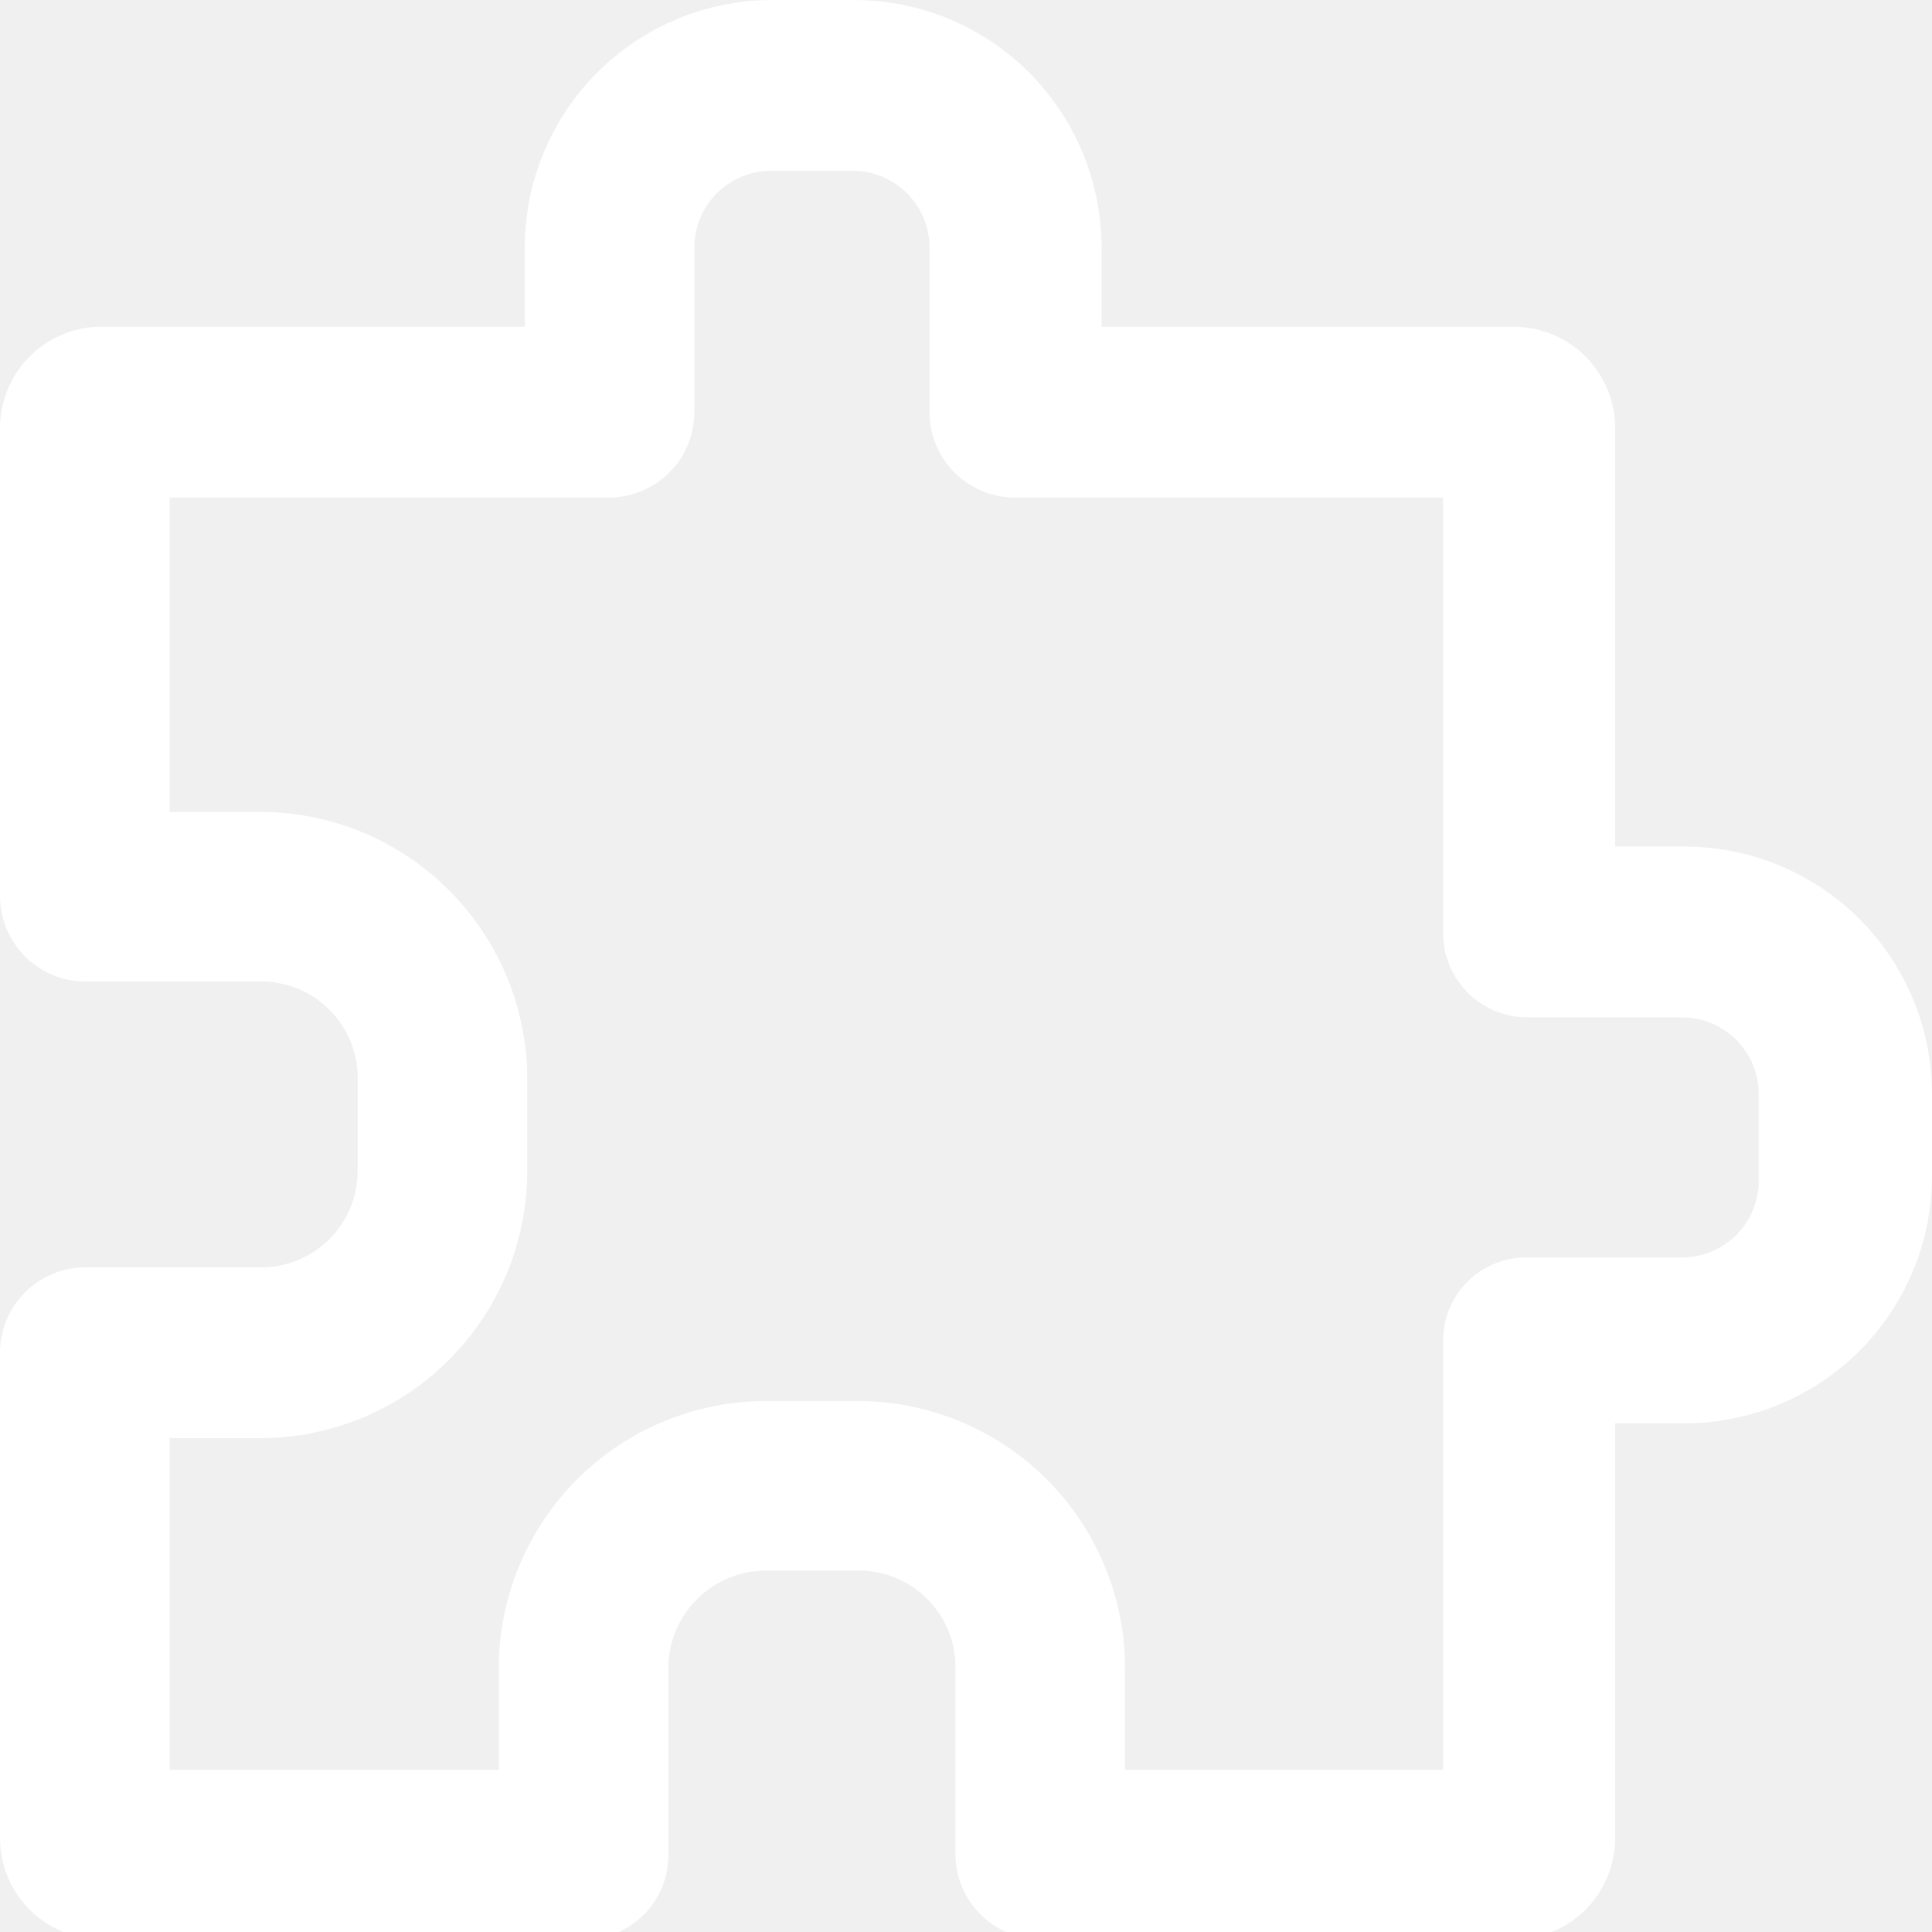
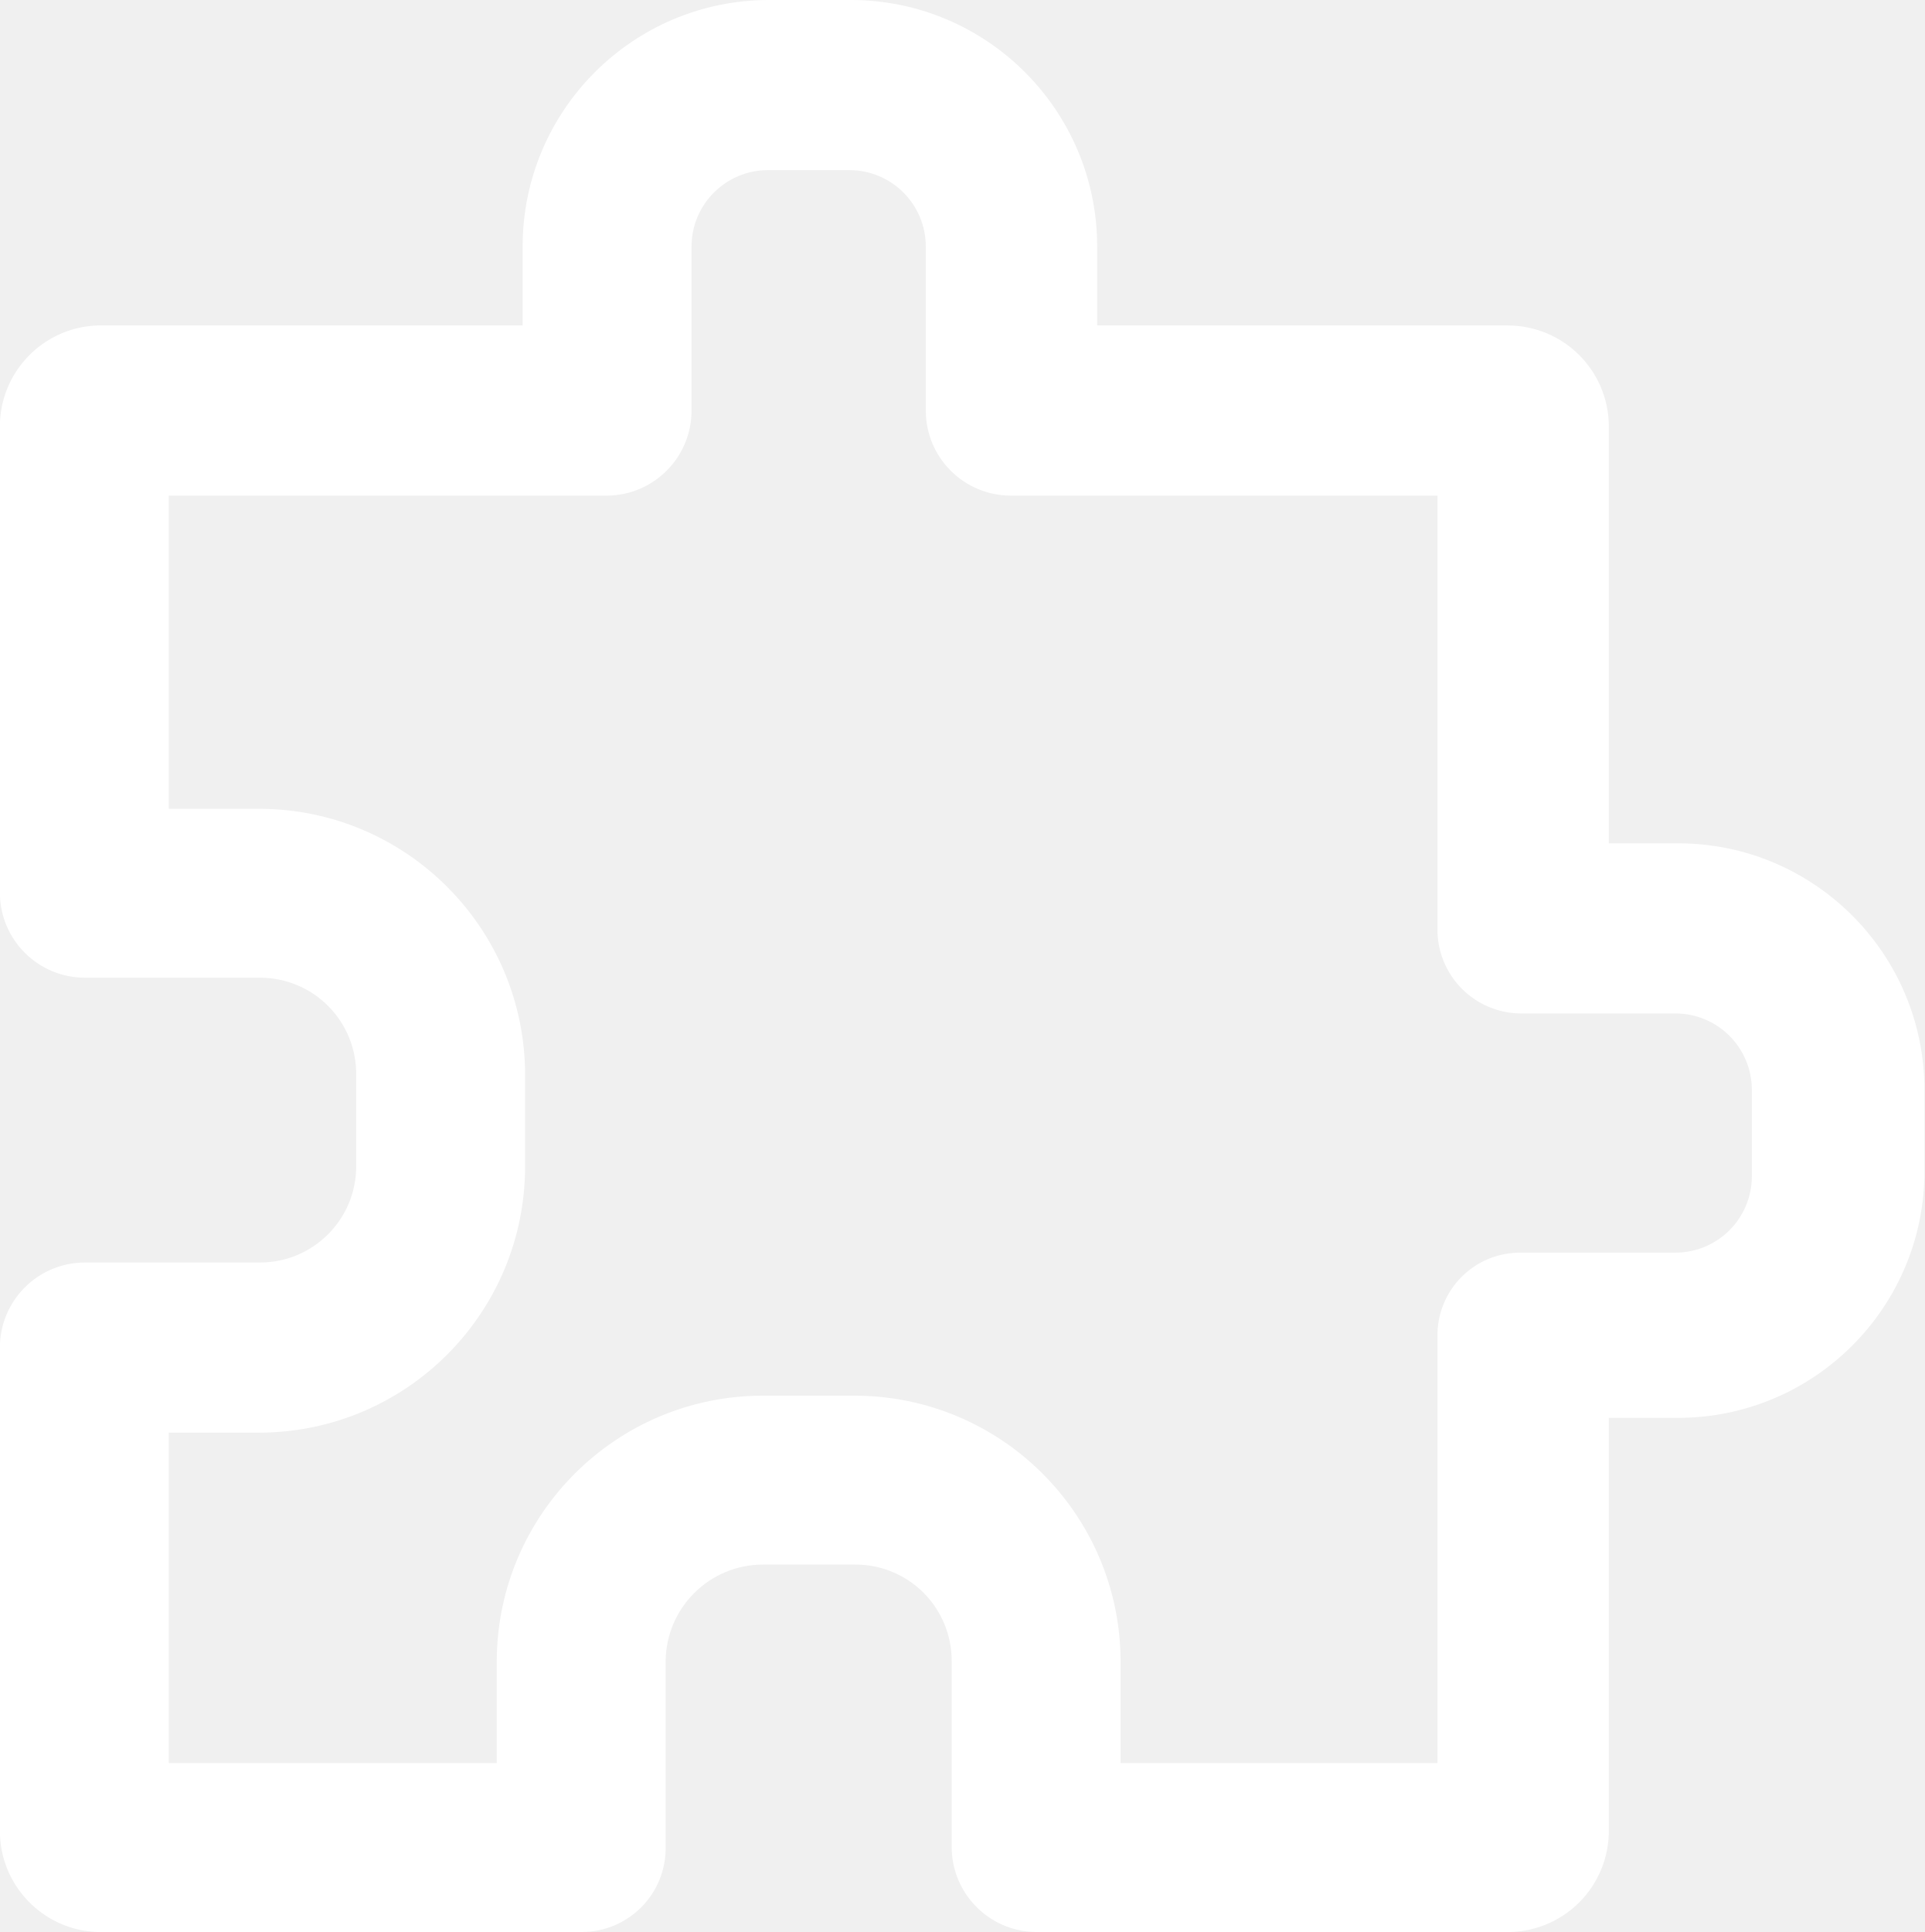
- <svg xmlns="http://www.w3.org/2000/svg" viewBox="0 0 17 17">
-   <path d="M13.297 17.065L9.148 17.065C9.136 17.065 9.124 17.065 9.111 17.064C9.099 17.063 9.087 17.062 9.075 17.061C9.063 17.059 9.051 17.058 9.039 17.056C9.027 17.054 9.015 17.052 9.003 17.049C8.991 17.047 8.979 17.044 8.967 17.041C8.956 17.037 8.944 17.034 8.932 17.03C8.921 17.027 8.909 17.023 8.898 17.018C8.886 17.014 8.875 17.01 8.864 17.005C8.853 17 8.841 16.995 8.831 16.99C8.82 16.985 8.809 16.979 8.798 16.973C8.787 16.967 8.777 16.961 8.766 16.955C8.756 16.948 8.746 16.942 8.736 16.935C8.726 16.928 8.716 16.921 8.706 16.914C8.696 16.906 8.687 16.899 8.677 16.891C8.668 16.883 8.659 16.875 8.65 16.867C8.641 16.858 8.632 16.85 8.624 16.841C8.615 16.833 8.607 16.824 8.599 16.815C8.591 16.806 8.583 16.796 8.575 16.787C8.567 16.777 8.56 16.768 8.553 16.758C8.546 16.748 8.539 16.738 8.532 16.728C8.525 16.718 8.519 16.707 8.512 16.697C8.506 16.686 8.5 16.676 8.495 16.665C8.489 16.654 8.483 16.643 8.478 16.632C8.473 16.621 8.468 16.61 8.464 16.599C8.459 16.588 8.455 16.576 8.451 16.565C8.447 16.553 8.443 16.542 8.439 16.53C8.436 16.518 8.432 16.507 8.43 16.495C8.427 16.483 8.424 16.471 8.422 16.459C8.419 16.447 8.417 16.435 8.415 16.423C8.414 16.411 8.412 16.399 8.411 16.387C8.41 16.375 8.409 16.363 8.408 16.35C8.408 16.338 8.407 16.326 8.407 16.314L8.407 14.669C8.407 14.655 8.407 14.641 8.406 14.627C8.406 14.613 8.405 14.599 8.403 14.585C8.402 14.572 8.4 14.558 8.398 14.544C8.396 14.53 8.394 14.516 8.391 14.502C8.388 14.489 8.385 14.475 8.382 14.461C8.378 14.448 8.374 14.434 8.37 14.421C8.366 14.407 8.362 14.394 8.357 14.381C8.352 14.368 8.347 14.355 8.342 14.342C8.336 14.329 8.331 14.316 8.325 14.303C8.319 14.291 8.312 14.278 8.306 14.266C8.299 14.254 8.292 14.241 8.285 14.229C8.277 14.217 8.27 14.206 8.262 14.194C8.254 14.182 8.246 14.171 8.238 14.16C8.229 14.149 8.221 14.138 8.212 14.127C8.203 14.116 8.193 14.105 8.184 14.095C8.175 14.085 8.165 14.075 8.155 14.065C8.145 14.055 8.135 14.045 8.124 14.036C8.114 14.027 8.103 14.018 8.092 14.009C8.081 14 8.07 13.992 8.059 13.983C8.048 13.975 8.036 13.967 8.024 13.959C8.013 13.952 8.001 13.944 7.989 13.937C7.976 13.93 7.964 13.923 7.952 13.917C7.939 13.91 7.927 13.904 7.914 13.898C7.901 13.892 7.889 13.887 7.876 13.881C7.863 13.876 7.849 13.871 7.836 13.867C7.823 13.862 7.81 13.858 7.796 13.854C7.783 13.85 7.769 13.846 7.755 13.843C7.742 13.84 7.728 13.837 7.714 13.834C7.701 13.832 7.687 13.83 7.673 13.828C7.659 13.826 7.645 13.824 7.631 13.823C7.617 13.822 7.603 13.821 7.589 13.82C7.575 13.82 7.561 13.82 7.547 13.82L6.741 13.82C6.727 13.82 6.713 13.82 6.699 13.821C6.685 13.822 6.671 13.823 6.658 13.824C6.644 13.825 6.63 13.827 6.616 13.829C6.602 13.831 6.588 13.834 6.575 13.836C6.561 13.839 6.547 13.842 6.534 13.845C6.52 13.849 6.507 13.852 6.493 13.856C6.48 13.86 6.467 13.865 6.454 13.869C6.44 13.874 6.427 13.879 6.414 13.884C6.402 13.89 6.389 13.895 6.376 13.901C6.363 13.907 6.351 13.913 6.339 13.92C6.326 13.926 6.314 13.933 6.302 13.94C6.29 13.947 6.278 13.955 6.267 13.963C6.255 13.97 6.244 13.978 6.232 13.987C6.221 13.995 6.21 14.003 6.199 14.012C6.188 14.021 6.178 14.03 6.167 14.039C6.157 14.049 6.147 14.058 6.137 14.068C6.127 14.078 6.117 14.088 6.108 14.098C6.098 14.108 6.089 14.119 6.08 14.13C6.071 14.14 6.062 14.151 6.054 14.163C6.046 14.174 6.037 14.185 6.03 14.197C6.022 14.208 6.014 14.22 6.007 14.232C6 14.244 5.993 14.256 5.986 14.268C5.979 14.28 5.973 14.293 5.967 14.305C5.961 14.318 5.955 14.331 5.949 14.344C5.944 14.356 5.939 14.369 5.934 14.382C5.929 14.396 5.925 14.409 5.92 14.422C5.916 14.435 5.912 14.449 5.909 14.462C5.905 14.476 5.902 14.489 5.899 14.503C5.896 14.517 5.894 14.53 5.892 14.544C5.889 14.558 5.888 14.572 5.886 14.586C5.884 14.6 5.883 14.614 5.882 14.627C5.882 14.642 5.881 14.655 5.881 14.669L5.881 16.314C5.881 16.326 5.881 16.338 5.881 16.351C5.88 16.363 5.879 16.375 5.878 16.387C5.877 16.399 5.876 16.412 5.874 16.424C5.873 16.436 5.871 16.448 5.869 16.46C5.866 16.472 5.864 16.484 5.861 16.496C5.858 16.508 5.855 16.52 5.852 16.531C5.848 16.543 5.844 16.555 5.84 16.566C5.837 16.578 5.832 16.589 5.828 16.601C5.823 16.612 5.818 16.623 5.813 16.634C5.808 16.645 5.803 16.656 5.797 16.667C5.791 16.678 5.785 16.689 5.779 16.699C5.773 16.71 5.767 16.72 5.76 16.73C5.753 16.741 5.746 16.751 5.739 16.761C5.732 16.771 5.724 16.78 5.717 16.79C5.709 16.799 5.701 16.809 5.693 16.818C5.685 16.827 5.676 16.836 5.668 16.845C5.659 16.853 5.651 16.862 5.641 16.87C5.632 16.878 5.623 16.886 5.614 16.894C5.604 16.902 5.595 16.91 5.585 16.917C5.575 16.924 5.565 16.931 5.555 16.938C5.545 16.945 5.535 16.952 5.524 16.958C5.514 16.964 5.503 16.97 5.492 16.976C5.482 16.982 5.471 16.988 5.46 16.993C5.449 16.998 5.438 17.003 5.426 17.008C5.415 17.013 5.404 17.017 5.392 17.021C5.381 17.025 5.369 17.029 5.357 17.033C5.346 17.036 5.334 17.04 5.322 17.043C5.31 17.046 5.298 17.048 5.286 17.051C5.274 17.053 5.262 17.055 5.25 17.057C5.238 17.059 5.226 17.06 5.214 17.062C5.201 17.063 5.189 17.064 5.177 17.064C5.165 17.065 5.153 17.065 5.14 17.065L0.86 17.065C0.846 17.065 0.832 17.064 0.817 17.063C0.803 17.061 0.789 17.06 0.774 17.058C0.76 17.056 0.746 17.054 0.732 17.051C0.718 17.049 0.704 17.046 0.69 17.042C0.675 17.039 0.662 17.035 0.648 17.032C0.634 17.028 0.62 17.023 0.607 17.019C0.593 17.014 0.579 17.009 0.566 17.004C0.553 16.998 0.539 16.993 0.526 16.987C0.513 16.981 0.5 16.975 0.487 16.968C0.474 16.962 0.462 16.955 0.449 16.948C0.437 16.941 0.424 16.933 0.412 16.925C0.4 16.918 0.388 16.91 0.377 16.901C0.365 16.893 0.353 16.884 0.342 16.876C0.331 16.867 0.32 16.858 0.309 16.848C0.298 16.839 0.287 16.829 0.277 16.819C0.266 16.809 0.256 16.799 0.246 16.788C0.236 16.778 0.227 16.767 0.217 16.757C0.208 16.746 0.199 16.735 0.19 16.723C0.181 16.712 0.172 16.7 0.164 16.689C0.156 16.677 0.148 16.665 0.14 16.653C0.132 16.641 0.125 16.628 0.118 16.616C0.11 16.603 0.104 16.591 0.097 16.578C0.091 16.565 0.084 16.552 0.078 16.539C0.073 16.526 0.067 16.512 0.062 16.499C0.056 16.486 0.052 16.472 0.047 16.459C0.042 16.445 0.038 16.431 0.034 16.417C0.03 16.403 0.027 16.39 0.023 16.375C0.02 16.361 0.017 16.347 0.015 16.333C0.012 16.319 0.01 16.305 0.008 16.291C0.006 16.276 0.004 16.262 0.003 16.248C0.002 16.233 0.001 16.219 0.001 16.204C5.19296e-05 16.19 -0 16.176 7.33505e-05 16.161L7.33505e-05 11.903C7.33505e-05 11.891 0 11.879 0.001 11.866C0.002 11.854 0.002 11.842 0.004 11.83C0.005 11.817 0.006 11.805 0.008 11.793C0.01 11.781 0.012 11.769 0.015 11.757C0.017 11.745 0.02 11.733 0.023 11.721C0.026 11.709 0.029 11.697 0.032 11.685C0.036 11.673 0.04 11.662 0.044 11.65C0.048 11.639 0.053 11.627 0.057 11.616C0.062 11.604 0.067 11.593 0.072 11.582C0.077 11.571 0.083 11.56 0.089 11.549C0.095 11.538 0.101 11.527 0.107 11.517C0.113 11.506 0.12 11.496 0.127 11.486C0.134 11.476 0.141 11.466 0.148 11.456C0.155 11.446 0.163 11.436 0.171 11.427C0.178 11.417 0.186 11.408 0.195 11.399C0.203 11.389 0.211 11.381 0.22 11.372C0.229 11.363 0.238 11.355 0.247 11.346C0.256 11.338 0.265 11.33 0.275 11.322C0.284 11.315 0.294 11.307 0.304 11.3C0.314 11.292 0.324 11.285 0.334 11.278C0.344 11.272 0.355 11.265 0.365 11.259C0.376 11.252 0.386 11.246 0.397 11.241C0.408 11.235 0.419 11.229 0.43 11.224C0.441 11.219 0.453 11.214 0.464 11.209C0.475 11.204 0.487 11.2 0.498 11.196C0.51 11.192 0.522 11.188 0.533 11.184C0.545 11.181 0.557 11.177 0.569 11.174C0.581 11.171 0.593 11.169 0.605 11.166C0.617 11.164 0.629 11.162 0.641 11.16C0.653 11.158 0.666 11.157 0.678 11.155C0.69 11.154 0.702 11.153 0.715 11.153C0.727 11.152 0.739 11.152 0.752 11.152L2.298 11.152C2.312 11.152 2.326 11.151 2.34 11.151C2.354 11.15 2.367 11.149 2.381 11.148C2.395 11.146 2.409 11.145 2.423 11.143C2.436 11.14 2.45 11.138 2.464 11.136C2.477 11.133 2.491 11.13 2.504 11.126C2.518 11.123 2.531 11.119 2.545 11.115C2.558 11.111 2.571 11.107 2.584 11.102C2.597 11.097 2.61 11.092 2.623 11.087C2.636 11.082 2.649 11.076 2.661 11.07C2.674 11.064 2.686 11.058 2.698 11.052C2.711 11.045 2.723 11.038 2.735 11.031C2.747 11.024 2.758 11.016 2.77 11.009C2.781 11.001 2.793 10.993 2.804 10.985C2.815 10.976 2.826 10.968 2.837 10.959C2.848 10.95 2.858 10.941 2.868 10.932C2.879 10.922 2.889 10.913 2.899 10.903C2.908 10.893 2.918 10.883 2.927 10.873C2.937 10.863 2.946 10.852 2.955 10.841C2.963 10.831 2.972 10.819 2.98 10.808C2.989 10.797 2.997 10.786 3.004 10.774C3.012 10.763 3.019 10.751 3.027 10.739C3.034 10.727 3.041 10.715 3.047 10.703C3.054 10.691 3.06 10.678 3.066 10.665C3.072 10.653 3.077 10.64 3.083 10.627C3.088 10.615 3.093 10.602 3.098 10.588C3.102 10.575 3.107 10.562 3.111 10.549C3.115 10.536 3.119 10.522 3.122 10.509C3.125 10.495 3.128 10.482 3.131 10.468C3.134 10.454 3.136 10.441 3.138 10.427C3.14 10.413 3.142 10.399 3.143 10.386C3.145 10.372 3.146 10.358 3.146 10.344C3.147 10.33 3.147 10.316 3.147 10.302L3.147 9.496C3.148 9.482 3.147 9.468 3.147 9.454C3.146 9.44 3.146 9.426 3.144 9.412C3.143 9.398 3.142 9.385 3.14 9.371C3.138 9.357 3.136 9.343 3.133 9.329C3.13 9.315 3.127 9.302 3.124 9.288C3.121 9.274 3.117 9.261 3.113 9.247C3.109 9.234 3.105 9.221 3.101 9.207C3.096 9.194 3.091 9.181 3.086 9.168C3.081 9.155 3.075 9.142 3.069 9.129C3.063 9.117 3.057 9.104 3.051 9.092C3.044 9.079 3.037 9.067 3.03 9.055C3.023 9.043 3.016 9.031 3.008 9.019C3 9.008 2.992 8.996 2.984 8.985C2.976 8.973 2.967 8.962 2.958 8.951C2.95 8.94 2.941 8.93 2.931 8.919C2.922 8.909 2.912 8.899 2.902 8.889C2.893 8.879 2.883 8.869 2.872 8.86C2.862 8.85 2.851 8.841 2.841 8.832C2.83 8.823 2.819 8.814 2.808 8.806C2.796 8.797 2.785 8.789 2.773 8.781C2.762 8.774 2.75 8.766 2.738 8.759C2.726 8.752 2.714 8.745 2.701 8.738C2.689 8.731 2.677 8.725 2.664 8.719C2.651 8.713 2.638 8.707 2.626 8.702C2.613 8.696 2.6 8.691 2.586 8.687C2.573 8.682 2.56 8.677 2.546 8.673C2.533 8.669 2.52 8.665 2.506 8.662C2.492 8.659 2.479 8.655 2.465 8.653C2.451 8.65 2.437 8.647 2.424 8.645C2.41 8.643 2.396 8.642 2.382 8.64C2.368 8.639 2.354 8.638 2.34 8.637C2.326 8.636 2.312 8.636 2.298 8.636L0.752 8.636C0.739 8.636 0.727 8.636 0.715 8.635C0.702 8.635 0.69 8.634 0.678 8.632C0.666 8.631 0.653 8.63 0.641 8.628C0.629 8.626 0.617 8.624 0.605 8.622C0.593 8.619 0.581 8.617 0.569 8.614C0.557 8.611 0.545 8.607 0.533 8.604C0.522 8.6 0.51 8.596 0.498 8.592C0.487 8.588 0.475 8.584 0.464 8.579C0.453 8.574 0.441 8.569 0.43 8.564C0.419 8.559 0.408 8.553 0.397 8.547C0.386 8.542 0.376 8.536 0.365 8.529C0.355 8.523 0.344 8.516 0.334 8.509C0.324 8.503 0.314 8.496 0.304 8.488C0.294 8.481 0.284 8.473 0.275 8.466C0.265 8.458 0.256 8.45 0.247 8.441C0.238 8.433 0.229 8.425 0.22 8.416C0.211 8.407 0.203 8.398 0.195 8.389C0.186 8.38 0.178 8.371 0.171 8.361C0.163 8.352 0.155 8.342 0.148 8.332C0.141 8.322 0.134 8.312 0.127 8.302C0.12 8.292 0.113 8.282 0.107 8.271C0.101 8.26 0.095 8.25 0.089 8.239C0.083 8.228 0.077 8.217 0.072 8.206C0.067 8.195 0.062 8.184 0.057 8.172C0.053 8.161 0.048 8.149 0.044 8.138C0.04 8.126 0.036 8.115 0.032 8.103C0.029 8.091 0.026 8.079 0.023 8.067C0.02 8.055 0.017 8.043 0.015 8.031C0.012 8.019 0.01 8.007 0.008 7.995C0.006 7.983 0.005 7.971 0.004 7.958C0.002 7.946 0.002 7.934 0.001 7.922C0 7.909 7.33505e-05 7.897 7.33505e-05 7.885L7.33505e-05 3.768C5.90698e-05 3.754 0 3.74 0.001 3.725C0.002 3.711 0.003 3.697 0.004 3.683C0.005 3.668 0.007 3.654 0.009 3.64C0.011 3.626 0.014 3.612 0.016 3.598C0.019 3.584 0.022 3.57 0.025 3.556C0.029 3.542 0.033 3.528 0.037 3.515C0.041 3.501 0.045 3.487 0.05 3.474C0.054 3.46 0.059 3.447 0.065 3.434C0.07 3.42 0.076 3.407 0.082 3.394C0.088 3.381 0.094 3.369 0.101 3.356C0.107 3.343 0.114 3.331 0.121 3.318C0.128 3.306 0.136 3.294 0.144 3.282C0.151 3.27 0.159 3.258 0.168 3.247C0.176 3.235 0.185 3.224 0.194 3.212C0.202 3.201 0.212 3.19 0.221 3.179C0.23 3.169 0.24 3.158 0.25 3.148C0.26 3.138 0.27 3.128 0.28 3.118C0.291 3.108 0.301 3.098 0.312 3.089C0.323 3.08 0.334 3.071 0.345 3.062C0.357 3.053 0.368 3.045 0.38 3.037C0.392 3.028 0.403 3.021 0.416 3.013C0.428 3.005 0.44 2.998 0.452 2.991C0.465 2.984 0.477 2.977 0.49 2.971C0.503 2.964 0.516 2.958 0.529 2.952C0.542 2.946 0.555 2.941 0.568 2.936C0.582 2.93 0.595 2.926 0.608 2.921C0.622 2.916 0.636 2.912 0.649 2.908C0.663 2.904 0.677 2.901 0.691 2.898C0.705 2.894 0.719 2.892 0.733 2.889C0.747 2.886 0.761 2.884 0.775 2.882C0.789 2.88 0.803 2.879 0.818 2.878C0.832 2.876 0.846 2.876 0.86 2.875L4.618 2.875L4.618 2.178C4.618 2.142 4.618 2.107 4.62 2.071C4.622 2.036 4.625 2 4.628 1.965C4.632 1.929 4.636 1.894 4.641 1.858C4.646 1.823 4.652 1.788 4.659 1.753C4.666 1.718 4.674 1.683 4.683 1.649C4.692 1.614 4.701 1.58 4.711 1.546C4.722 1.512 4.733 1.478 4.745 1.444C4.757 1.411 4.77 1.377 4.783 1.345C4.797 1.312 4.811 1.279 4.827 1.247C4.842 1.215 4.858 1.183 4.875 1.151C4.892 1.12 4.909 1.089 4.927 1.058C4.946 1.028 4.965 0.998 4.985 0.968C5.004 0.938 5.025 0.909 5.046 0.881C5.067 0.852 5.089 0.824 5.112 0.796C5.135 0.769 5.158 0.742 5.182 0.715C5.206 0.689 5.23 0.663 5.256 0.638C5.281 0.613 5.307 0.588 5.333 0.564C5.359 0.54 5.386 0.517 5.414 0.494C5.441 0.472 5.47 0.45 5.498 0.429C5.527 0.407 5.556 0.387 5.586 0.367C5.615 0.347 5.645 0.328 5.676 0.31C5.707 0.292 5.737 0.274 5.769 0.257C5.8 0.24 5.832 0.224 5.864 0.209C5.897 0.194 5.929 0.179 5.962 0.166C5.995 0.152 6.028 0.139 6.062 0.127C6.095 0.115 6.129 0.104 6.163 0.094C6.198 0.083 6.232 0.074 6.266 0.065C6.301 0.057 6.336 0.049 6.371 0.042C6.406 0.035 6.441 0.029 6.476 0.024C6.511 0.018 6.547 0.014 6.582 0.01C6.618 0.007 6.653 0.004 6.689 0.003C6.724 0.001 6.76 0 6.796 0L7.514 0C7.55 0 7.586 0.001 7.621 0.003C7.657 0.004 7.692 0.007 7.728 0.01C7.763 0.014 7.799 0.018 7.834 0.024C7.869 0.029 7.904 0.035 7.939 0.042C7.974 0.049 8.009 0.057 8.044 0.065C8.078 0.074 8.113 0.083 8.147 0.094C8.181 0.104 8.215 0.115 8.248 0.127C8.282 0.139 8.315 0.152 8.348 0.166C8.381 0.179 8.413 0.194 8.446 0.209C8.478 0.224 8.51 0.24 8.541 0.257C8.573 0.274 8.604 0.292 8.634 0.31C8.665 0.328 8.695 0.347 8.725 0.367C8.754 0.387 8.783 0.407 8.812 0.429C8.841 0.45 8.869 0.472 8.896 0.494C8.924 0.517 8.951 0.54 8.977 0.564C9.004 0.588 9.029 0.613 9.055 0.638C9.08 0.663 9.104 0.689 9.128 0.715C9.152 0.742 9.176 0.769 9.198 0.796C9.221 0.824 9.243 0.852 9.264 0.881C9.285 0.909 9.306 0.938 9.325 0.968C9.345 0.998 9.364 1.028 9.383 1.058C9.401 1.089 9.419 1.12 9.435 1.151C9.452 1.183 9.468 1.215 9.483 1.247C9.499 1.279 9.513 1.312 9.527 1.345C9.54 1.377 9.553 1.411 9.565 1.444C9.577 1.478 9.588 1.512 9.599 1.546C9.609 1.58 9.619 1.614 9.627 1.649C9.636 1.683 9.644 1.718 9.651 1.753C9.658 1.788 9.664 1.823 9.669 1.858C9.674 1.894 9.679 1.929 9.682 1.965C9.686 2 9.688 2.036 9.69 2.071C9.692 2.107 9.693 2.142 9.693 2.178L9.693 2.875L13.319 2.875C13.334 2.875 13.348 2.875 13.363 2.876C13.377 2.877 13.392 2.878 13.407 2.879C13.421 2.881 13.436 2.883 13.45 2.885C13.464 2.887 13.479 2.889 13.493 2.892C13.508 2.895 13.522 2.898 13.536 2.902C13.55 2.905 13.564 2.909 13.578 2.914C13.592 2.918 13.606 2.922 13.62 2.927C13.634 2.932 13.647 2.937 13.661 2.943C13.674 2.949 13.688 2.955 13.701 2.961C13.714 2.967 13.727 2.974 13.74 2.981C13.753 2.987 13.766 2.995 13.778 3.002C13.791 3.01 13.803 3.017 13.815 3.026C13.827 3.034 13.839 3.042 13.851 3.051C13.863 3.059 13.874 3.068 13.886 3.078C13.897 3.087 13.908 3.097 13.919 3.106C13.93 3.116 13.94 3.126 13.95 3.137C13.961 3.147 13.971 3.158 13.981 3.168C13.991 3.179 14 3.19 14.009 3.202C14.019 3.213 14.028 3.224 14.036 3.236C14.045 3.248 14.053 3.26 14.062 3.272C14.07 3.284 14.078 3.296 14.085 3.309C14.092 3.322 14.1 3.334 14.107 3.347C14.114 3.36 14.12 3.373 14.126 3.386C14.133 3.399 14.139 3.413 14.144 3.426C14.15 3.44 14.155 3.453 14.16 3.467C14.165 3.481 14.169 3.495 14.174 3.509C14.178 3.523 14.182 3.537 14.185 3.551C14.189 3.565 14.192 3.58 14.195 3.594C14.198 3.608 14.2 3.623 14.202 3.637C14.204 3.651 14.206 3.666 14.208 3.681C14.209 3.695 14.21 3.71 14.211 3.724C14.212 3.739 14.212 3.753 14.212 3.768L14.212 7.449L14.822 7.449C14.858 7.449 14.893 7.45 14.929 7.452C14.964 7.453 15 7.456 15.035 7.46C15.071 7.463 15.106 7.467 15.142 7.473C15.177 7.478 15.212 7.484 15.247 7.491C15.282 7.498 15.317 7.506 15.351 7.514C15.386 7.523 15.42 7.532 15.454 7.543C15.488 7.553 15.522 7.564 15.556 7.576C15.589 7.588 15.623 7.601 15.655 7.615C15.688 7.628 15.721 7.643 15.753 7.658C15.785 7.673 15.817 7.689 15.849 7.706C15.88 7.723 15.911 7.741 15.942 7.759C15.972 7.777 16.002 7.796 16.032 7.816C16.062 7.836 16.091 7.856 16.119 7.878C16.148 7.899 16.176 7.921 16.204 7.943C16.231 7.966 16.258 7.989 16.285 8.013C16.311 8.037 16.337 8.062 16.362 8.087C16.387 8.112 16.412 8.138 16.436 8.164C16.46 8.191 16.483 8.218 16.506 8.245C16.528 8.273 16.55 8.301 16.571 8.33C16.593 8.358 16.613 8.387 16.633 8.417C16.653 8.447 16.672 8.477 16.69 8.507C16.708 8.538 16.726 8.569 16.743 8.6C16.76 8.632 16.776 8.664 16.791 8.696C16.806 8.728 16.821 8.761 16.834 8.794C16.848 8.827 16.861 8.86 16.873 8.893C16.885 8.927 16.896 8.961 16.906 8.995C16.916 9.029 16.926 9.063 16.935 9.098C16.943 9.132 16.951 9.167 16.958 9.202C16.965 9.237 16.971 9.272 16.976 9.308C16.982 9.343 16.986 9.378 16.989 9.414C16.993 9.449 16.996 9.485 16.997 9.52C16.999 9.556 17 9.591 17 9.627L17 10.346C17 10.382 16.999 10.417 16.997 10.453C16.996 10.488 16.993 10.524 16.989 10.559C16.986 10.595 16.982 10.63 16.976 10.665C16.971 10.701 16.965 10.736 16.958 10.771C16.951 10.806 16.943 10.841 16.935 10.875C16.926 10.91 16.916 10.944 16.906 10.978C16.896 11.012 16.885 11.046 16.873 11.08C16.861 11.113 16.848 11.146 16.834 11.179C16.821 11.212 16.806 11.245 16.791 11.277C16.776 11.309 16.76 11.341 16.743 11.373C16.726 11.404 16.708 11.435 16.69 11.466C16.672 11.496 16.653 11.526 16.633 11.556C16.613 11.586 16.593 11.615 16.571 11.643C16.55 11.672 16.528 11.7 16.506 11.728C16.483 11.755 16.46 11.782 16.436 11.809C16.412 11.835 16.387 11.861 16.362 11.886C16.337 11.911 16.311 11.936 16.285 11.96C16.258 11.984 16.231 12.007 16.204 12.03C16.176 12.052 16.148 12.074 16.119 12.095C16.091 12.117 16.062 12.137 16.032 12.157C16.002 12.177 15.972 12.196 15.942 12.214C15.911 12.232 15.88 12.25 15.849 12.267C15.817 12.284 15.785 12.3 15.753 12.315C15.721 12.33 15.688 12.345 15.655 12.358C15.623 12.372 15.589 12.385 15.556 12.397C15.522 12.409 15.488 12.42 15.454 12.43C15.42 12.441 15.386 12.45 15.351 12.459C15.317 12.467 15.282 12.475 15.247 12.482C15.212 12.489 15.177 12.495 15.142 12.5C15.106 12.506 15.071 12.51 15.035 12.514C15 12.517 14.964 12.52 14.929 12.521C14.893 12.523 14.858 12.524 14.822 12.524L14.212 12.524L14.212 16.161C14.212 16.176 14.212 16.191 14.211 16.206C14.211 16.221 14.21 16.236 14.209 16.251C14.207 16.266 14.206 16.281 14.204 16.296C14.201 16.31 14.199 16.325 14.196 16.34C14.194 16.355 14.19 16.369 14.187 16.384C14.183 16.398 14.179 16.413 14.175 16.427C14.171 16.441 14.166 16.456 14.161 16.47C14.156 16.484 14.151 16.498 14.145 16.512C14.14 16.525 14.134 16.539 14.127 16.553C14.121 16.566 14.114 16.579 14.107 16.593C14.1 16.606 14.093 16.619 14.085 16.632C14.077 16.645 14.069 16.657 14.061 16.67C14.053 16.682 14.044 16.694 14.035 16.706C14.026 16.718 14.017 16.73 14.007 16.742C13.998 16.753 13.988 16.764 13.978 16.775C13.968 16.787 13.957 16.797 13.947 16.808C13.936 16.818 13.925 16.828 13.914 16.838C13.903 16.848 13.892 16.858 13.88 16.867C13.868 16.877 13.856 16.886 13.844 16.895C13.832 16.904 13.82 16.912 13.807 16.92C13.795 16.928 13.782 16.936 13.769 16.944C13.756 16.951 13.743 16.959 13.73 16.965C13.717 16.972 13.703 16.979 13.69 16.985C13.676 16.991 13.662 16.997 13.648 17.003C13.634 17.008 13.62 17.013 13.606 17.018C13.592 17.023 13.578 17.027 13.563 17.032C13.549 17.036 13.534 17.039 13.52 17.043C13.505 17.046 13.491 17.049 13.476 17.052C13.461 17.054 13.446 17.056 13.432 17.058C13.417 17.06 13.402 17.062 13.387 17.063C13.372 17.064 13.357 17.065 13.342 17.065C13.327 17.066 13.312 17.066 13.297 17.065ZM9.899 15.573L12.698 15.573L12.698 11.805C12.698 11.793 12.698 11.781 12.699 11.769C12.699 11.757 12.7 11.744 12.701 11.732C12.702 11.72 12.703 11.708 12.705 11.696C12.707 11.684 12.708 11.672 12.711 11.66C12.713 11.648 12.715 11.636 12.718 11.624C12.721 11.612 12.724 11.601 12.728 11.589C12.731 11.577 12.735 11.566 12.739 11.554C12.743 11.543 12.747 11.531 12.752 11.52C12.756 11.509 12.761 11.498 12.766 11.487C12.771 11.476 12.777 11.465 12.782 11.454C12.788 11.443 12.794 11.432 12.8 11.422C12.806 11.412 12.813 11.401 12.82 11.391C12.826 11.381 12.833 11.371 12.841 11.361C12.848 11.351 12.855 11.342 12.863 11.332C12.871 11.323 12.879 11.314 12.887 11.305C12.895 11.296 12.903 11.287 12.912 11.278C12.921 11.27 12.929 11.261 12.938 11.253C12.947 11.245 12.957 11.237 12.966 11.229C12.976 11.222 12.985 11.214 12.995 11.207C13.005 11.2 13.015 11.193 13.025 11.186C13.035 11.179 13.045 11.173 13.056 11.167C13.066 11.16 13.077 11.155 13.088 11.149C13.098 11.143 13.109 11.138 13.12 11.133C13.131 11.127 13.142 11.123 13.154 11.118C13.165 11.114 13.176 11.109 13.188 11.105C13.199 11.101 13.211 11.098 13.223 11.094C13.234 11.091 13.246 11.088 13.258 11.085C13.27 11.082 13.282 11.079 13.294 11.077C13.306 11.075 13.318 11.073 13.33 11.071C13.342 11.07 13.354 11.068 13.366 11.067C13.378 11.066 13.39 11.065 13.402 11.065C13.415 11.065 13.427 11.065 13.439 11.065L14.8 11.065C14.811 11.065 14.822 11.064 14.833 11.064C14.844 11.063 14.855 11.062 14.866 11.061C14.877 11.06 14.888 11.059 14.899 11.057C14.91 11.056 14.921 11.054 14.932 11.052C14.943 11.05 14.954 11.047 14.964 11.044C14.975 11.042 14.986 11.039 14.996 11.036C15.007 11.032 15.017 11.029 15.028 11.025C15.038 11.021 15.048 11.018 15.059 11.013C15.069 11.009 15.079 11.005 15.089 11C15.099 10.995 15.109 10.99 15.118 10.985C15.128 10.98 15.138 10.974 15.147 10.969C15.157 10.963 15.166 10.957 15.175 10.951C15.184 10.945 15.194 10.938 15.202 10.932C15.211 10.925 15.22 10.918 15.229 10.911C15.237 10.904 15.245 10.897 15.254 10.89C15.262 10.882 15.27 10.875 15.278 10.867C15.285 10.859 15.293 10.851 15.3 10.843C15.308 10.835 15.315 10.826 15.322 10.818C15.329 10.809 15.336 10.8 15.342 10.792C15.349 10.783 15.355 10.774 15.361 10.765C15.368 10.755 15.374 10.746 15.379 10.737C15.385 10.727 15.39 10.717 15.396 10.708C15.401 10.698 15.406 10.688 15.411 10.678C15.415 10.668 15.42 10.658 15.424 10.648C15.428 10.638 15.432 10.627 15.436 10.617C15.44 10.607 15.443 10.596 15.446 10.585C15.45 10.575 15.452 10.564 15.455 10.553C15.458 10.543 15.46 10.532 15.462 10.521C15.464 10.51 15.466 10.499 15.468 10.489C15.47 10.478 15.471 10.467 15.472 10.456C15.473 10.445 15.474 10.434 15.475 10.423C15.475 10.412 15.475 10.4 15.475 10.389L15.475 9.627C15.475 9.616 15.475 9.605 15.475 9.594C15.474 9.583 15.473 9.572 15.472 9.561C15.471 9.55 15.47 9.539 15.468 9.528C15.466 9.517 15.464 9.506 15.462 9.495C15.46 9.485 15.458 9.474 15.455 9.463C15.452 9.452 15.45 9.442 15.446 9.431C15.443 9.421 15.44 9.41 15.436 9.4C15.432 9.389 15.428 9.379 15.424 9.369C15.42 9.359 15.415 9.348 15.411 9.338C15.406 9.328 15.401 9.319 15.396 9.309C15.39 9.299 15.385 9.289 15.379 9.28C15.374 9.271 15.368 9.261 15.361 9.252C15.355 9.243 15.349 9.234 15.342 9.225C15.336 9.216 15.329 9.207 15.322 9.199C15.315 9.19 15.308 9.182 15.3 9.174C15.293 9.165 15.285 9.157 15.278 9.15C15.27 9.142 15.262 9.134 15.254 9.127C15.245 9.119 15.237 9.112 15.229 9.105C15.22 9.098 15.211 9.091 15.202 9.085C15.194 9.078 15.184 9.072 15.175 9.066C15.166 9.06 15.157 9.054 15.147 9.048C15.138 9.042 15.128 9.037 15.118 9.032C15.109 9.026 15.099 9.021 15.089 9.017C15.079 9.012 15.069 9.008 15.059 9.003C15.048 8.999 15.038 8.995 15.028 8.991C15.017 8.988 15.007 8.984 14.996 8.981C14.986 8.978 14.975 8.975 14.964 8.972C14.954 8.969 14.943 8.967 14.932 8.965C14.921 8.963 14.91 8.961 14.899 8.959C14.888 8.958 14.877 8.956 14.866 8.955C14.855 8.954 14.844 8.953 14.833 8.953C14.822 8.952 14.811 8.952 14.8 8.952L13.439 8.952C13.427 8.952 13.414 8.952 13.402 8.951C13.39 8.95 13.378 8.95 13.366 8.948C13.353 8.947 13.341 8.946 13.329 8.944C13.317 8.942 13.305 8.94 13.293 8.937C13.281 8.935 13.269 8.932 13.257 8.929C13.245 8.926 13.234 8.923 13.222 8.919C13.21 8.916 13.199 8.912 13.187 8.908C13.176 8.904 13.164 8.899 13.153 8.895C13.142 8.89 13.13 8.885 13.119 8.88C13.108 8.874 13.098 8.869 13.087 8.863C13.076 8.857 13.065 8.851 13.055 8.845C13.044 8.838 13.034 8.832 13.024 8.825C13.014 8.818 13.004 8.811 12.994 8.804C12.984 8.796 12.975 8.789 12.965 8.781C12.956 8.773 12.947 8.765 12.938 8.757C12.929 8.748 12.92 8.74 12.911 8.731C12.903 8.722 12.894 8.714 12.886 8.704C12.878 8.695 12.87 8.686 12.862 8.676C12.855 8.667 12.847 8.657 12.84 8.647C12.833 8.637 12.826 8.627 12.819 8.617C12.813 8.607 12.806 8.597 12.8 8.586C12.794 8.575 12.788 8.565 12.782 8.554C12.777 8.543 12.771 8.532 12.766 8.521C12.761 8.51 12.756 8.499 12.752 8.487C12.747 8.476 12.743 8.464 12.739 8.453C12.735 8.441 12.731 8.43 12.728 8.418C12.724 8.406 12.721 8.394 12.718 8.382C12.715 8.37 12.713 8.359 12.711 8.347C12.708 8.334 12.707 8.322 12.705 8.31C12.703 8.298 12.702 8.286 12.701 8.274C12.7 8.262 12.699 8.249 12.699 8.237C12.698 8.225 12.698 8.213 12.698 8.2L12.698 4.378L8.93 4.378C8.918 4.378 8.906 4.378 8.893 4.377C8.881 4.376 8.869 4.376 8.857 4.374C8.844 4.373 8.832 4.372 8.82 4.37C8.808 4.368 8.796 4.366 8.784 4.364C8.772 4.361 8.76 4.358 8.748 4.355C8.736 4.352 8.724 4.349 8.712 4.346C8.7 4.342 8.689 4.338 8.677 4.334C8.665 4.33 8.654 4.325 8.643 4.321C8.631 4.316 8.62 4.311 8.609 4.306C8.598 4.301 8.587 4.295 8.576 4.289C8.565 4.283 8.554 4.277 8.544 4.271C8.533 4.265 8.523 4.258 8.513 4.251C8.503 4.244 8.492 4.237 8.483 4.23C8.473 4.223 8.463 4.215 8.453 4.207C8.444 4.2 8.435 4.192 8.426 4.183C8.416 4.175 8.408 4.167 8.399 4.158C8.39 4.149 8.382 4.14 8.373 4.131C8.365 4.122 8.357 4.113 8.349 4.103C8.342 4.094 8.334 4.084 8.327 4.074C8.319 4.064 8.312 4.054 8.305 4.044C8.299 4.034 8.292 4.023 8.286 4.013C8.279 4.002 8.273 3.992 8.268 3.981C8.262 3.97 8.256 3.959 8.251 3.948C8.246 3.937 8.241 3.925 8.236 3.914C8.231 3.903 8.227 3.891 8.223 3.88C8.219 3.868 8.215 3.856 8.211 3.845C8.208 3.833 8.204 3.821 8.201 3.809C8.198 3.797 8.196 3.785 8.193 3.773C8.191 3.761 8.189 3.749 8.187 3.737C8.185 3.725 8.184 3.712 8.182 3.7C8.181 3.688 8.18 3.676 8.18 3.663C8.179 3.651 8.179 3.639 8.179 3.627L8.179 2.178C8.179 2.167 8.178 2.156 8.178 2.145C8.177 2.134 8.177 2.123 8.176 2.112C8.174 2.101 8.173 2.09 8.171 2.079C8.17 2.068 8.168 2.057 8.166 2.046C8.164 2.036 8.161 2.025 8.159 2.014C8.156 2.003 8.153 1.993 8.15 1.982C8.146 1.972 8.143 1.961 8.139 1.951C8.136 1.94 8.132 1.93 8.127 1.92C8.123 1.909 8.119 1.899 8.114 1.889C8.109 1.879 8.104 1.87 8.099 1.86C8.094 1.85 8.088 1.84 8.083 1.831C8.077 1.821 8.071 1.812 8.065 1.803C8.059 1.794 8.052 1.785 8.046 1.776C8.039 1.767 8.033 1.758 8.025 1.75C8.018 1.741 8.011 1.733 8.004 1.725C7.996 1.716 7.989 1.708 7.981 1.701C7.973 1.693 7.965 1.685 7.957 1.678C7.949 1.67 7.94 1.663 7.932 1.656C7.923 1.649 7.915 1.642 7.906 1.636C7.897 1.629 7.888 1.623 7.879 1.617C7.869 1.611 7.86 1.605 7.851 1.599C7.841 1.593 7.832 1.588 7.822 1.583C7.812 1.577 7.802 1.572 7.792 1.568C7.782 1.563 7.772 1.558 7.762 1.554C7.752 1.55 7.741 1.546 7.731 1.542C7.721 1.539 7.71 1.535 7.7 1.532C7.689 1.529 7.678 1.526 7.668 1.523C7.657 1.52 7.646 1.518 7.635 1.516C7.624 1.514 7.614 1.512 7.603 1.51C7.592 1.509 7.581 1.507 7.57 1.506C7.559 1.505 7.548 1.504 7.537 1.504C7.526 1.503 7.515 1.503 7.504 1.503L6.785 1.503C6.774 1.503 6.763 1.503 6.752 1.504C6.741 1.504 6.73 1.505 6.719 1.506C6.708 1.507 6.697 1.509 6.686 1.51C6.675 1.512 6.664 1.514 6.653 1.516C6.642 1.518 6.631 1.52 6.621 1.523C6.61 1.526 6.599 1.529 6.589 1.532C6.578 1.535 6.568 1.539 6.557 1.542C6.547 1.546 6.537 1.55 6.526 1.554C6.516 1.558 6.506 1.563 6.496 1.568C6.486 1.572 6.476 1.577 6.466 1.583C6.457 1.588 6.447 1.593 6.438 1.599C6.428 1.605 6.419 1.611 6.41 1.617C6.4 1.623 6.391 1.629 6.383 1.636C6.374 1.642 6.365 1.649 6.356 1.656C6.348 1.663 6.34 1.67 6.331 1.678C6.323 1.685 6.315 1.693 6.307 1.701C6.3 1.708 6.292 1.716 6.284 1.725C6.277 1.733 6.27 1.741 6.263 1.75C6.256 1.758 6.249 1.767 6.242 1.776C6.236 1.785 6.23 1.794 6.223 1.803C6.217 1.812 6.211 1.821 6.206 1.831C6.2 1.84 6.195 1.85 6.189 1.86C6.184 1.87 6.179 1.879 6.174 1.889C6.17 1.899 6.165 1.909 6.161 1.92C6.157 1.93 6.153 1.94 6.149 1.951C6.145 1.961 6.142 1.972 6.139 1.982C6.135 1.993 6.133 2.003 6.13 2.014C6.127 2.025 6.125 2.036 6.123 2.046C6.12 2.057 6.119 2.068 6.117 2.079C6.115 2.09 6.114 2.101 6.113 2.112C6.112 2.123 6.111 2.134 6.11 2.145C6.11 2.156 6.11 2.167 6.11 2.178L6.11 3.627C6.11 3.639 6.109 3.651 6.109 3.663C6.108 3.675 6.107 3.687 6.106 3.699C6.105 3.712 6.103 3.724 6.102 3.736C6.1 3.748 6.098 3.76 6.095 3.772C6.093 3.784 6.09 3.796 6.087 3.807C6.085 3.819 6.081 3.831 6.078 3.843C6.074 3.854 6.071 3.866 6.066 3.877C6.062 3.889 6.058 3.9 6.053 3.912C6.049 3.923 6.044 3.934 6.039 3.945C6.034 3.956 6.028 3.967 6.022 3.978C6.017 3.989 6.011 3.999 6.005 4.01C5.998 4.02 5.992 4.03 5.985 4.041C5.979 4.051 5.972 4.061 5.964 4.071C5.957 4.08 5.95 4.09 5.942 4.1C5.934 4.109 5.926 4.118 5.918 4.127C5.91 4.136 5.902 4.145 5.893 4.154C5.885 4.163 5.876 4.171 5.867 4.179C5.858 4.188 5.849 4.196 5.84 4.204C5.83 4.211 5.821 4.219 5.811 4.226C5.801 4.234 5.791 4.241 5.781 4.248C5.771 4.254 5.761 4.261 5.751 4.267C5.74 4.274 5.73 4.28 5.719 4.286C5.708 4.292 5.697 4.297 5.686 4.302C5.676 4.308 5.664 4.313 5.653 4.318C5.642 4.322 5.631 4.327 5.619 4.331C5.608 4.335 5.596 4.339 5.585 4.343C5.573 4.347 5.561 4.35 5.55 4.353C5.538 4.356 5.526 4.359 5.514 4.362C5.502 4.364 5.49 4.366 5.478 4.368C5.466 4.37 5.454 4.372 5.442 4.373C5.43 4.375 5.418 4.376 5.406 4.377C5.393 4.377 5.381 4.378 5.369 4.378L1.492 4.378L1.492 7.144L2.298 7.144C2.336 7.144 2.375 7.145 2.413 7.147C2.451 7.15 2.49 7.152 2.528 7.156C2.566 7.16 2.604 7.165 2.642 7.171C2.68 7.177 2.718 7.184 2.755 7.191C2.793 7.199 2.83 7.207 2.868 7.217C2.905 7.226 2.942 7.237 2.978 7.248C3.015 7.259 3.051 7.271 3.088 7.284C3.124 7.298 3.159 7.311 3.195 7.326C3.23 7.341 3.265 7.357 3.3 7.373C3.335 7.39 3.369 7.407 3.403 7.425C3.436 7.444 3.47 7.463 3.502 7.482C3.535 7.502 3.568 7.523 3.6 7.544C3.631 7.566 3.663 7.588 3.694 7.611C3.724 7.634 3.754 7.657 3.784 7.682C3.814 7.706 3.843 7.731 3.871 7.757C3.899 7.783 3.927 7.81 3.954 7.837C3.981 7.864 4.008 7.892 4.033 7.92C4.059 7.949 4.084 7.978 4.108 8.008C4.133 8.037 4.156 8.068 4.179 8.099C4.202 8.13 4.224 8.161 4.245 8.193C4.266 8.225 4.287 8.257 4.307 8.29C4.326 8.323 4.345 8.357 4.363 8.391C4.381 8.424 4.398 8.459 4.415 8.493C4.431 8.528 4.447 8.563 4.461 8.599C4.476 8.634 4.49 8.67 4.503 8.706C4.516 8.742 4.528 8.779 4.539 8.816C4.55 8.852 4.56 8.889 4.569 8.927C4.579 8.964 4.587 9.001 4.594 9.039C4.602 9.076 4.608 9.114 4.614 9.152C4.62 9.19 4.624 9.228 4.628 9.267C4.632 9.305 4.635 9.343 4.637 9.381C4.638 9.42 4.639 9.458 4.639 9.496L4.639 10.302C4.639 10.341 4.638 10.379 4.637 10.417C4.635 10.456 4.632 10.494 4.628 10.532C4.624 10.57 4.62 10.608 4.614 10.646C4.608 10.684 4.602 10.722 4.594 10.76C4.587 10.798 4.579 10.835 4.569 10.872C4.56 10.909 4.55 10.947 4.539 10.983C4.528 11.02 4.516 11.056 4.503 11.093C4.49 11.129 4.476 11.165 4.461 11.2C4.447 11.236 4.431 11.271 4.415 11.305C4.398 11.34 4.381 11.374 4.363 11.408C4.345 11.442 4.326 11.476 4.307 11.508C4.287 11.541 4.266 11.574 4.245 11.606C4.224 11.638 4.202 11.669 4.179 11.7C4.156 11.731 4.133 11.761 4.108 11.791C4.084 11.821 4.059 11.85 4.033 11.878C4.008 11.907 3.981 11.935 3.954 11.962C3.927 11.989 3.899 12.016 3.871 12.041C3.843 12.067 3.814 12.092 3.784 12.117C3.754 12.141 3.724 12.165 3.694 12.188C3.663 12.211 3.631 12.233 3.6 12.255C3.568 12.276 3.535 12.296 3.503 12.316C3.47 12.336 3.436 12.355 3.403 12.373C3.369 12.392 3.335 12.409 3.3 12.425C3.265 12.442 3.23 12.458 3.195 12.473C3.159 12.487 3.124 12.501 3.088 12.514C3.051 12.527 3.015 12.54 2.978 12.551C2.942 12.562 2.905 12.572 2.868 12.582C2.83 12.591 2.793 12.6 2.755 12.608C2.718 12.615 2.68 12.622 2.642 12.628C2.604 12.634 2.566 12.638 2.528 12.642C2.49 12.646 2.451 12.649 2.413 12.651C2.375 12.653 2.336 12.655 2.298 12.655L1.492 12.655L1.492 15.573L4.389 15.573L4.389 14.669C4.389 14.631 4.39 14.593 4.392 14.554C4.394 14.516 4.397 14.478 4.401 14.44C4.405 14.401 4.41 14.363 4.416 14.325C4.422 14.287 4.428 14.25 4.436 14.212C4.444 14.174 4.452 14.137 4.462 14.1C4.471 14.063 4.481 14.026 4.493 13.989C4.504 13.952 4.516 13.916 4.529 13.88C4.542 13.844 4.556 13.808 4.571 13.773C4.586 13.737 4.602 13.702 4.618 13.668C4.635 13.633 4.652 13.599 4.67 13.565C4.688 13.531 4.707 13.498 4.727 13.465C4.747 13.432 4.768 13.4 4.789 13.368C4.811 13.336 4.833 13.305 4.856 13.274C4.879 13.243 4.902 13.213 4.927 13.183C4.951 13.154 4.976 13.125 5.002 13.096C5.028 13.068 5.055 13.04 5.082 13.013C5.109 12.986 5.137 12.96 5.165 12.934C5.194 12.908 5.223 12.883 5.253 12.859C5.282 12.835 5.313 12.811 5.343 12.788C5.374 12.765 5.406 12.743 5.438 12.722C5.47 12.701 5.502 12.68 5.535 12.661C5.568 12.641 5.601 12.622 5.635 12.604C5.669 12.586 5.704 12.569 5.738 12.553C5.773 12.536 5.808 12.521 5.844 12.506C5.879 12.491 5.915 12.478 5.951 12.465C5.987 12.452 6.024 12.44 6.06 12.429C6.097 12.418 6.134 12.407 6.171 12.398C6.209 12.389 6.246 12.38 6.284 12.373C6.321 12.365 6.359 12.359 6.397 12.353C6.435 12.348 6.473 12.343 6.511 12.339C6.55 12.335 6.588 12.333 6.626 12.331C6.664 12.329 6.703 12.328 6.741 12.328L7.547 12.328C7.586 12.328 7.624 12.329 7.662 12.331C7.701 12.333 7.739 12.335 7.777 12.339C7.815 12.343 7.853 12.348 7.891 12.353C7.929 12.359 7.967 12.365 8.005 12.373C8.042 12.38 8.08 12.389 8.117 12.398C8.154 12.407 8.191 12.418 8.228 12.429C8.265 12.44 8.301 12.452 8.337 12.465C8.374 12.477 8.409 12.491 8.445 12.506C8.48 12.521 8.515 12.536 8.55 12.553C8.585 12.569 8.619 12.586 8.653 12.604C8.687 12.622 8.72 12.641 8.753 12.661C8.786 12.68 8.819 12.701 8.851 12.722C8.883 12.743 8.914 12.765 8.945 12.788C8.976 12.811 9.006 12.835 9.036 12.859C9.065 12.883 9.095 12.908 9.123 12.934C9.152 12.96 9.179 12.986 9.207 13.013C9.234 13.04 9.26 13.068 9.286 13.096C9.312 13.125 9.337 13.154 9.362 13.183C9.386 13.213 9.41 13.243 9.433 13.274C9.456 13.305 9.478 13.336 9.499 13.368C9.521 13.4 9.541 13.432 9.561 13.465C9.581 13.498 9.6 13.531 9.618 13.565C9.636 13.599 9.654 13.633 9.67 13.667C9.687 13.702 9.702 13.737 9.717 13.773C9.732 13.808 9.746 13.844 9.759 13.88C9.772 13.916 9.784 13.952 9.796 13.989C9.807 14.026 9.817 14.063 9.827 14.1C9.836 14.137 9.845 14.174 9.852 14.212C9.86 14.25 9.867 14.287 9.873 14.325C9.878 14.363 9.883 14.401 9.887 14.44C9.891 14.478 9.894 14.516 9.896 14.554C9.898 14.593 9.899 14.631 9.899 14.669L9.899 15.573Z" fill="white" />
+ <svg xmlns="http://www.w3.org/2000/svg" viewBox="164.4 110.6 799.2 802.3">
+   <path d="M789.504 912.896h-195.072a35.328 35.328 0 0 1-34.816-35.328v-77.312a39.936 39.936 0 0 0-40.448-39.936H481.28a40.448 40.448 0 0 0-40.448 39.936v77.312a34.816 34.816 0 0 1-34.816 35.328H204.8a41.984 41.984 0 0 1-40.448-42.496v-200.192a35.328 35.328 0 0 1 35.328-35.328h72.704a39.936 39.936 0 0 0 39.936-39.936v-37.888a39.936 39.936 0 0 0-39.936-40.448H199.68a35.328 35.328 0 0 1-35.328-35.328V287.744A41.984 41.984 0 0 1 204.8 245.76h176.64v-32.768a102.4 102.4 0 0 1 102.4-102.4h33.792a102.4 102.4 0 0 1 102.4 102.4v32.768h170.496a41.984 41.984 0 0 1 41.984 41.984V460.8h28.672a102.4 102.4 0 0 1 102.4 102.4v33.792a102.4 102.4 0 0 1-102.4 102.4h-28.672V870.4a41.984 41.984 0 0 1-43.008 42.496z m-159.744-70.144h131.584V665.6a34.304 34.304 0 0 1 34.816-34.816h64a31.744 31.744 0 0 0 31.744-31.744V563.2a31.744 31.744 0 0 0-31.744-31.744h-64a34.816 34.816 0 0 1-34.816-35.328V316.416h-177.152a35.328 35.328 0 0 1-35.328-35.328V212.992a31.744 31.744 0 0 0-31.744-31.744h-33.792a31.744 31.744 0 0 0-31.744 31.744v68.096a35.328 35.328 0 0 1-34.816 35.328H234.496v130.048h37.888a110.592 110.592 0 0 1 110.08 110.592v37.888a110.592 110.592 0 0 1-110.08 110.592h-37.888v137.216h136.192v-42.496a110.592 110.592 0 0 1 110.592-110.08h37.888a110.592 110.592 0 0 1 110.592 110.08z" fill="white" />
</svg>
